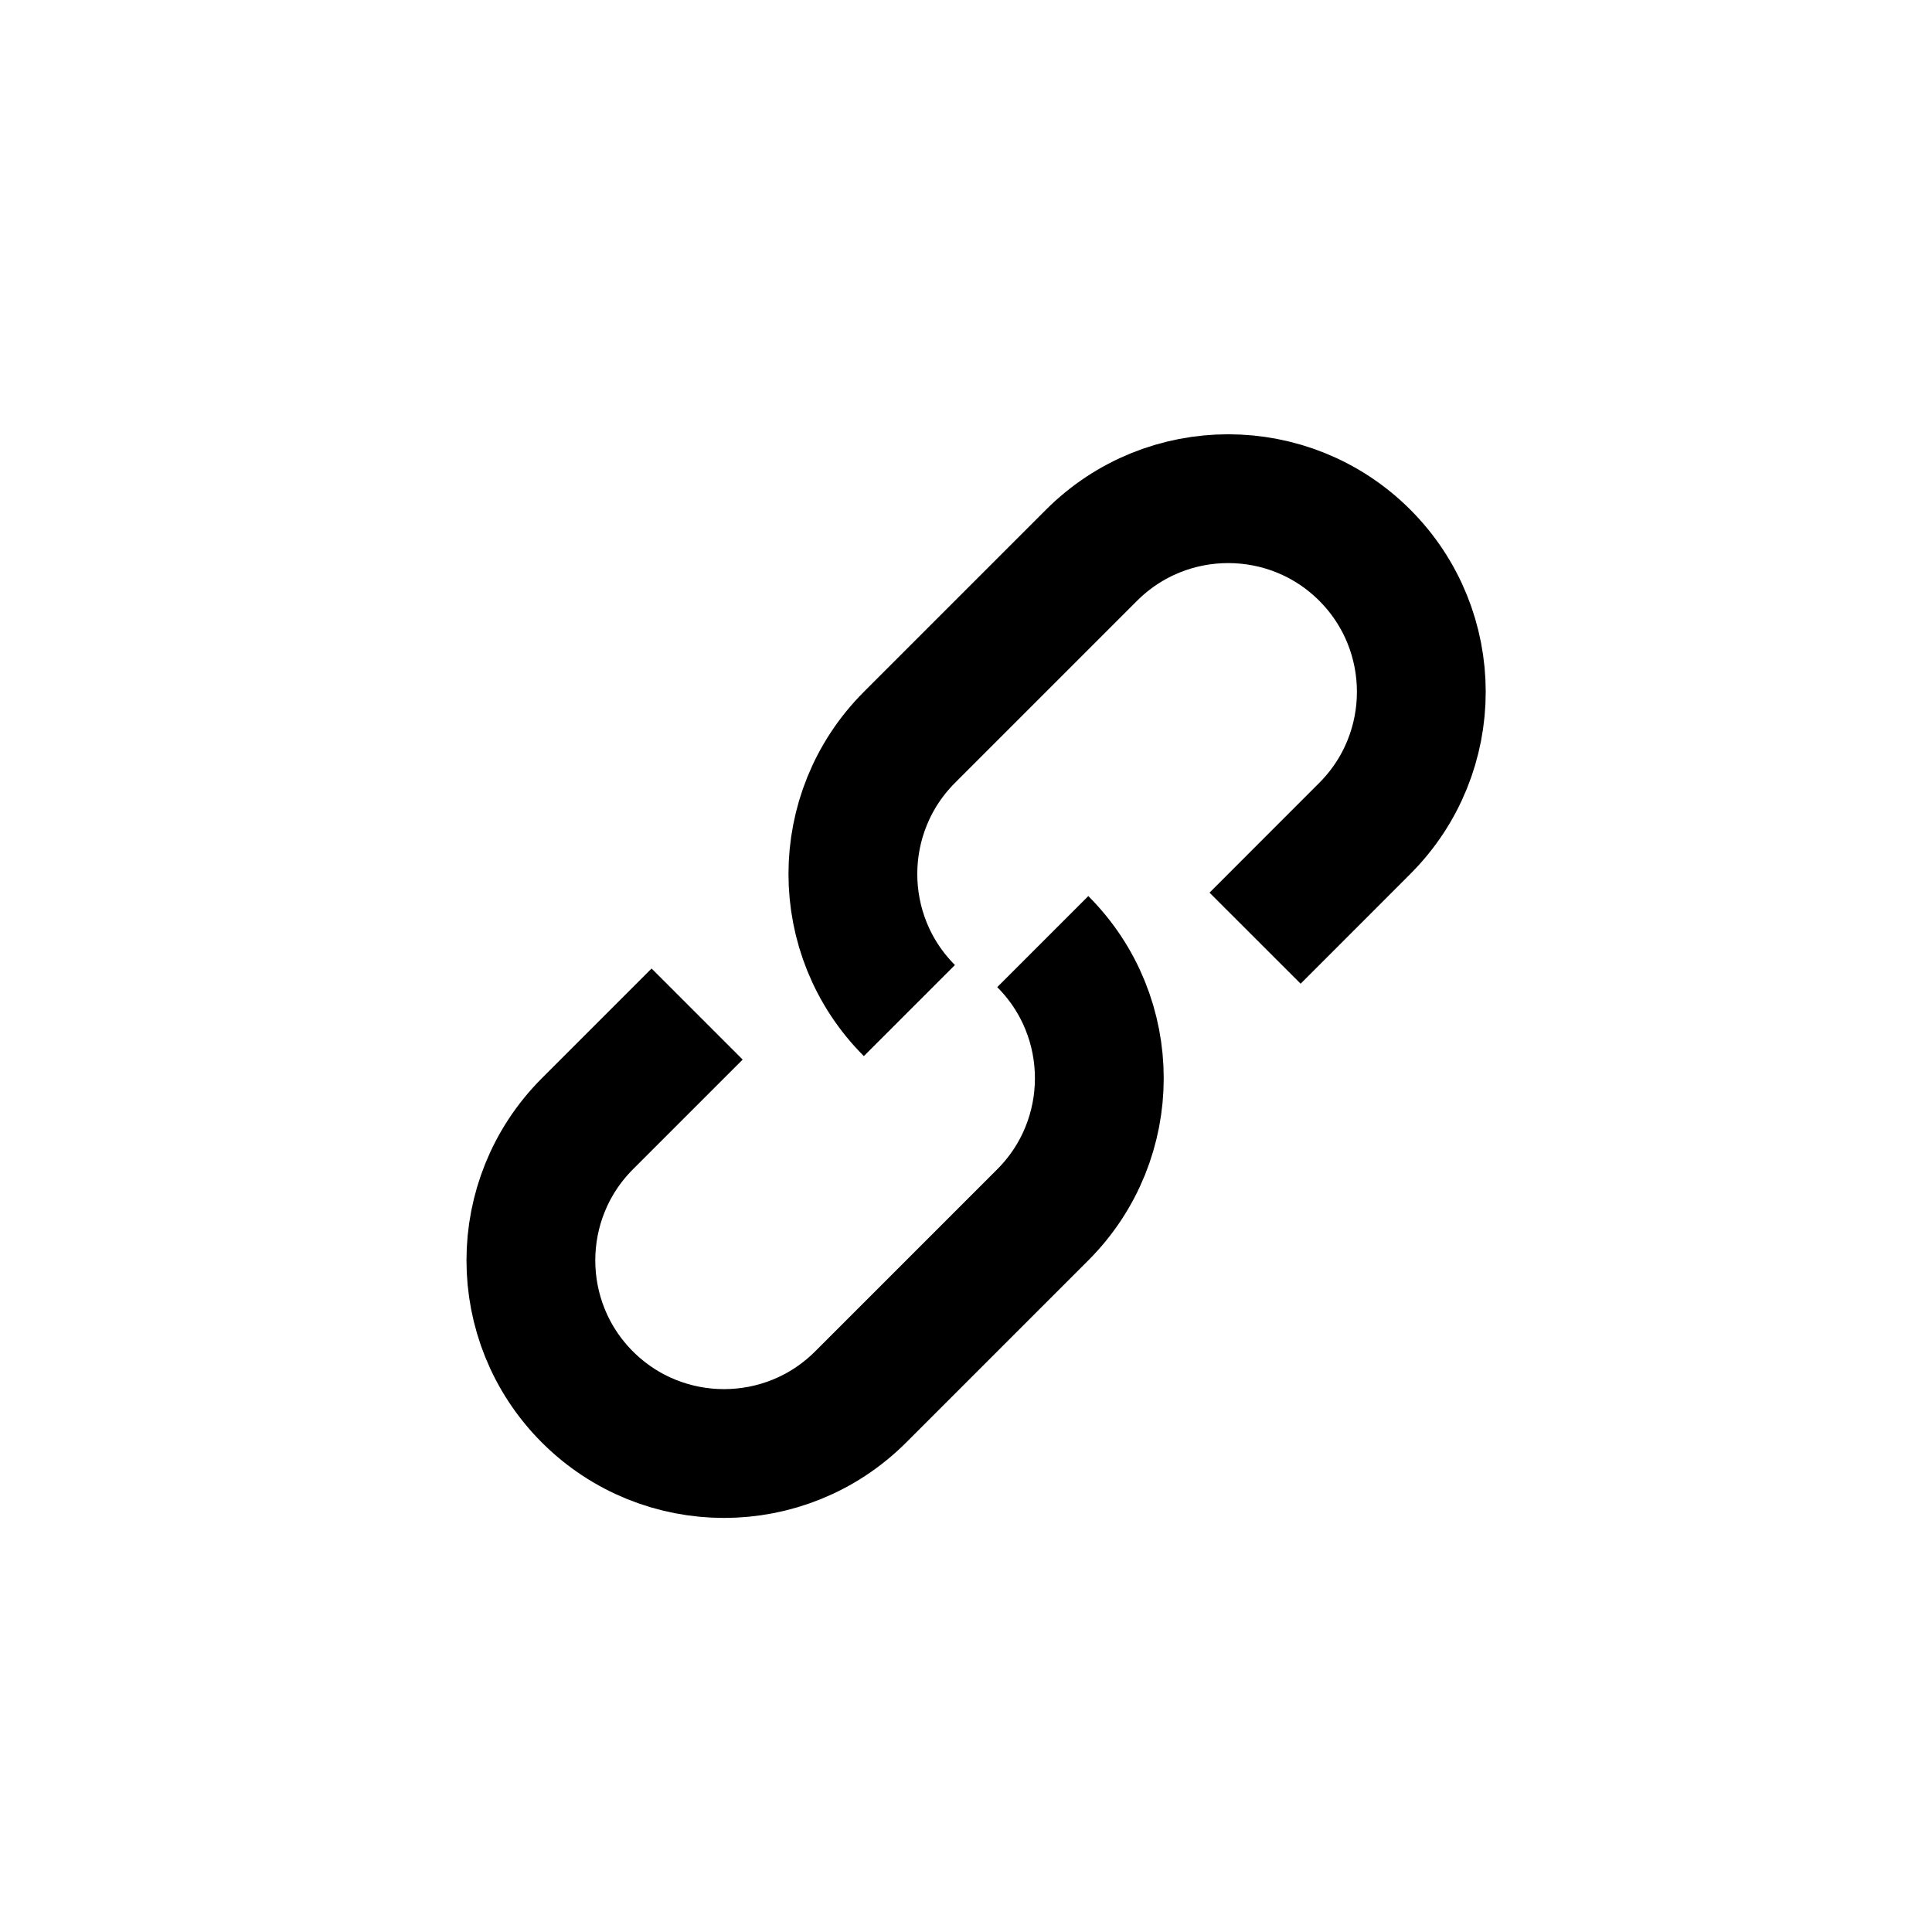
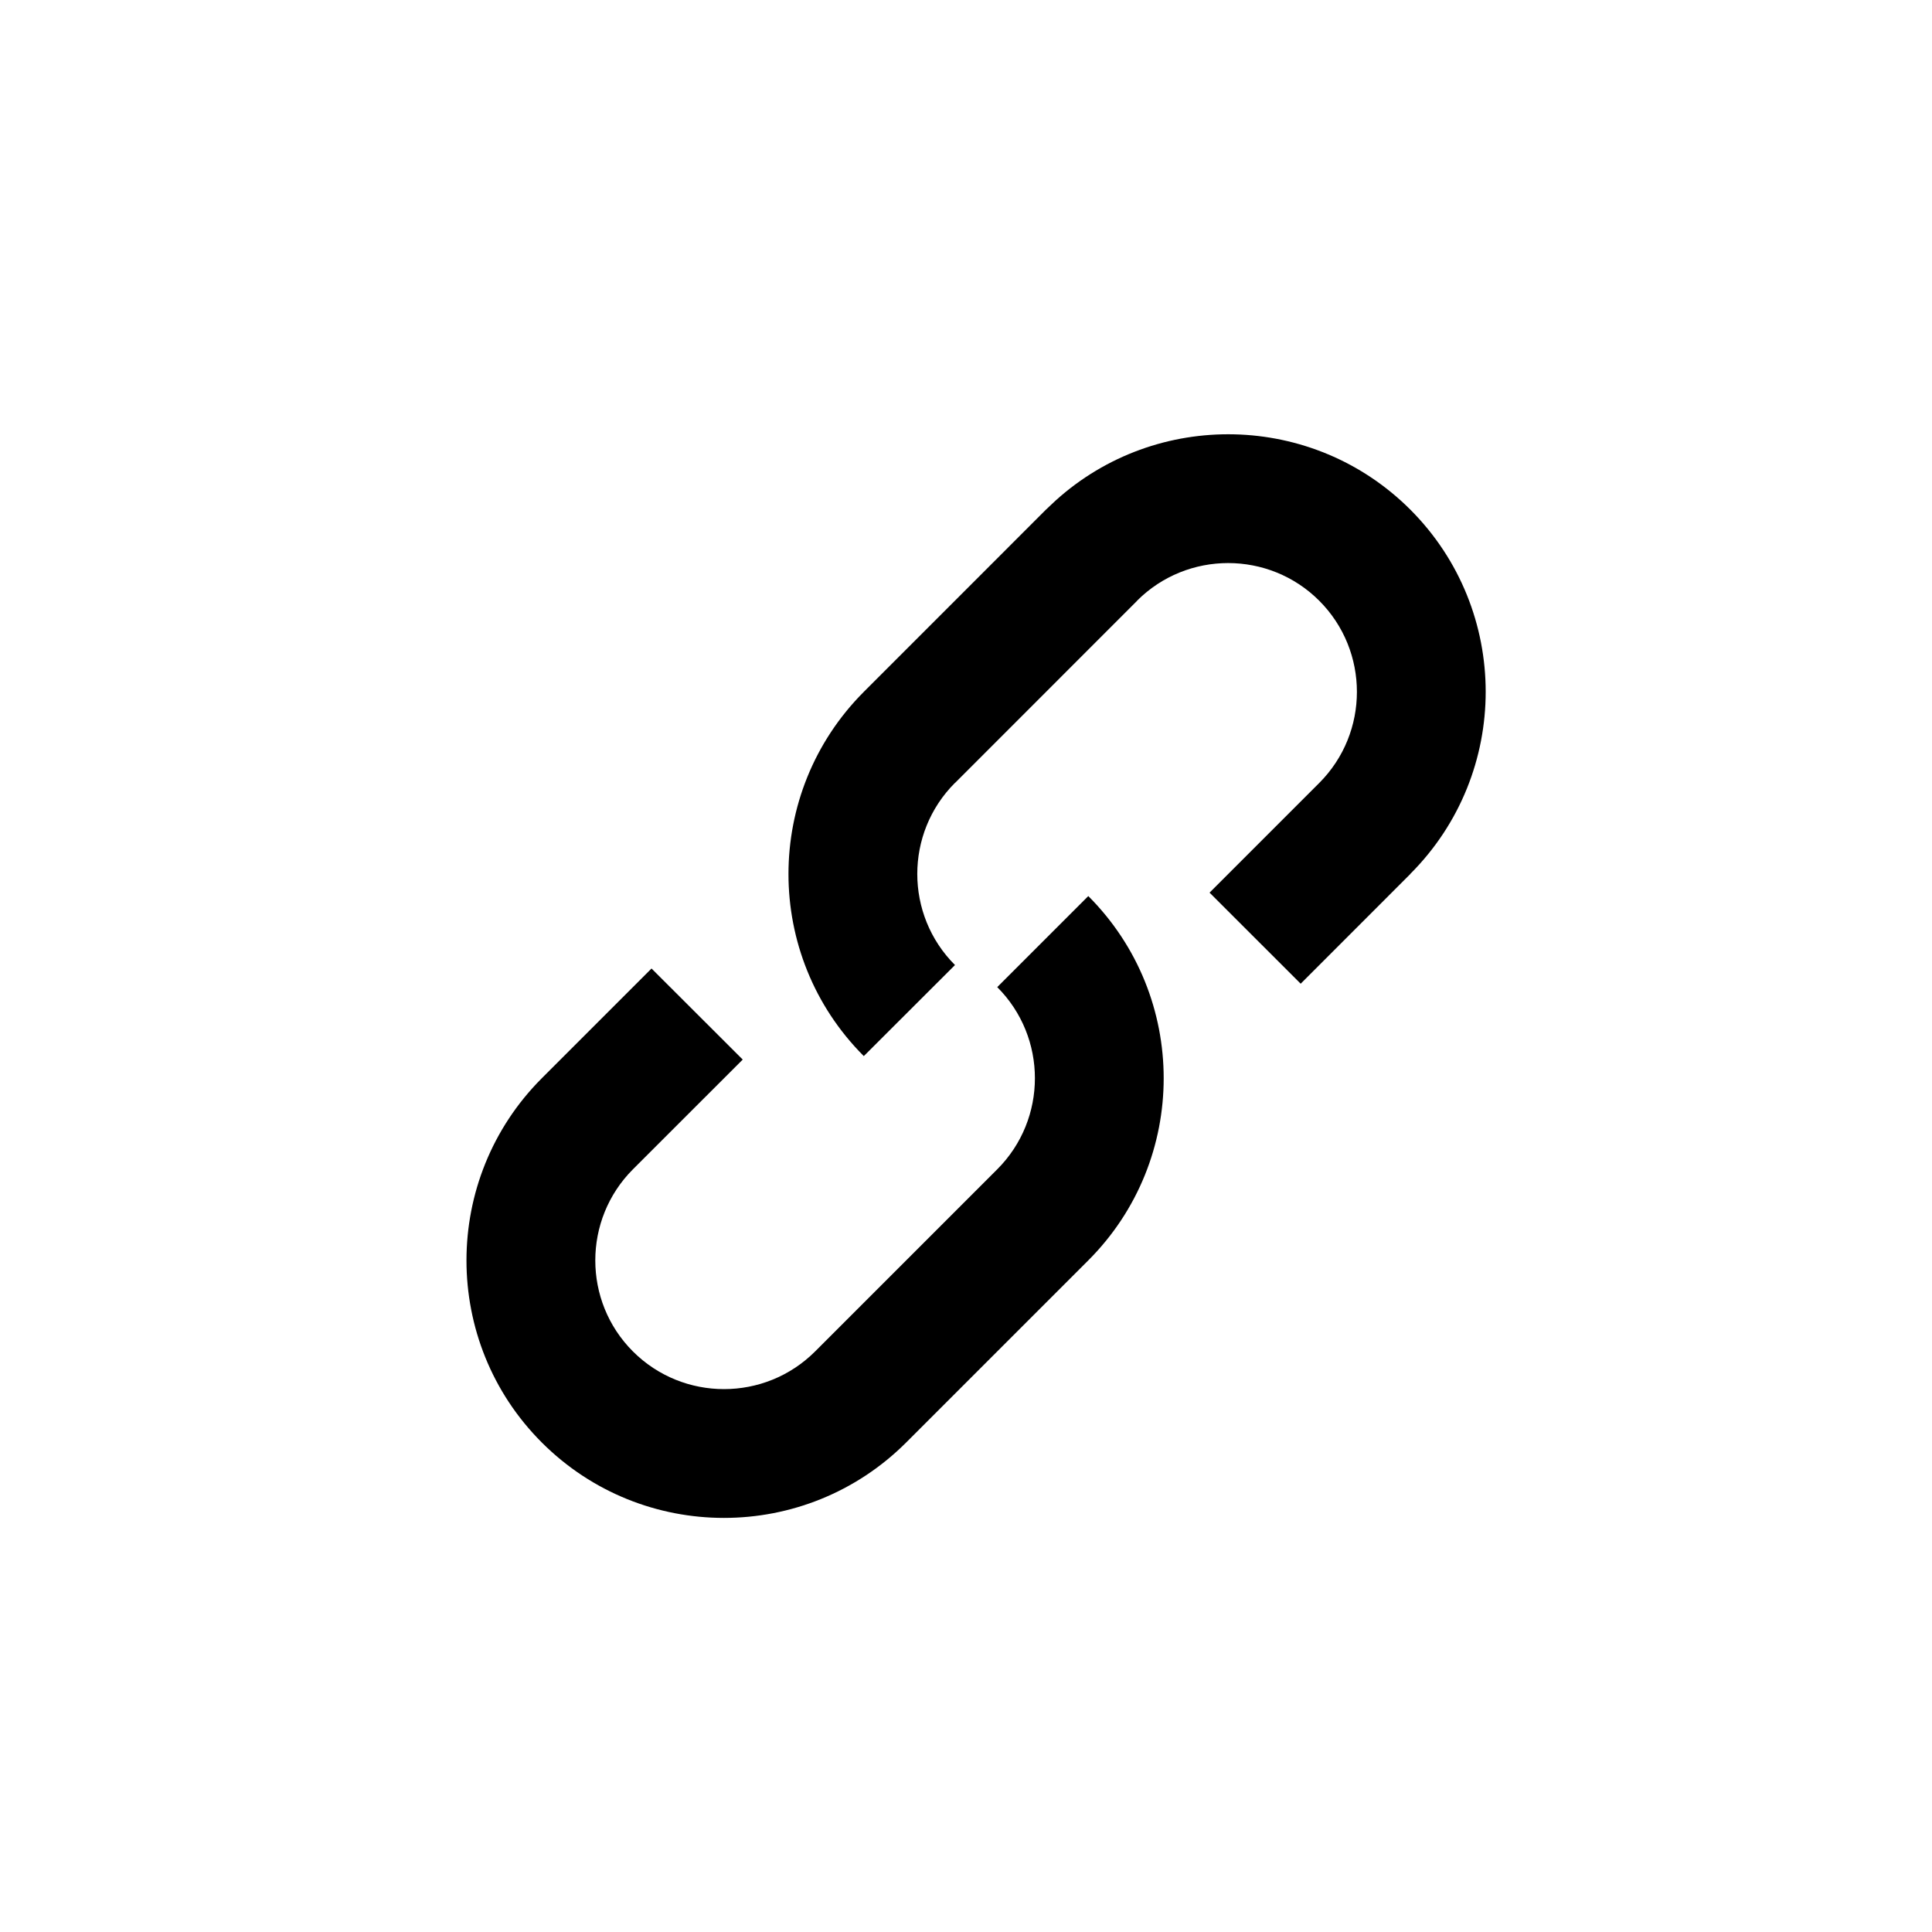
<svg xmlns="http://www.w3.org/2000/svg" width="30" height="30" viewBox="0 0 30 30" fill="none">
-   <path d="M14.121 15.692C12.951 14.522 12.951 12.621 14.121 11.45L16.95 8.621C18.121 7.451 20.022 7.451 21.192 8.621C22.363 9.792 22.363 11.693 21.192 12.864L19.489 14.568" stroke="black" stroke-width="2" />
-   <path d="M16.192 14.621C17.363 15.792 17.363 17.693 16.192 18.864L13.364 21.692C12.193 22.863 10.292 22.863 9.121 21.692C7.951 20.522 7.951 18.621 9.121 17.45L10.825 15.746" stroke="black" stroke-width="2" />
+   <path d="M16.392 7.772C17.961 6.355 20.387 6.402 21.899 7.913C23.46 9.475 23.46 12.008 21.899 13.57L21.9 13.571L20.197 15.275L18.782 13.861L20.485 12.158C21.265 11.377 21.265 10.109 20.485 9.328C19.706 8.549 18.437 8.548 17.657 9.327L17.658 9.328L14.829 12.158L14.828 12.157C14.048 12.937 14.049 14.206 14.829 14.985L13.413 16.399C11.853 14.838 11.854 12.305 13.413 10.743L16.242 7.913L16.392 7.772Z" fill="black" />
+   <path d="M16.899 13.914C18.46 15.476 18.46 18.01 16.899 19.571L14.071 22.399C12.509 23.96 9.975 23.961 8.413 22.399C6.853 20.839 6.854 18.304 8.413 16.743L10.117 15.039L11.533 16.453L9.828 18.157C9.049 18.938 9.049 20.206 9.828 20.985C10.609 21.765 11.876 21.765 12.657 20.985L15.485 18.157C16.265 17.377 16.265 16.108 15.485 15.328L16.899 13.914Z" fill="black" />
</svg>
